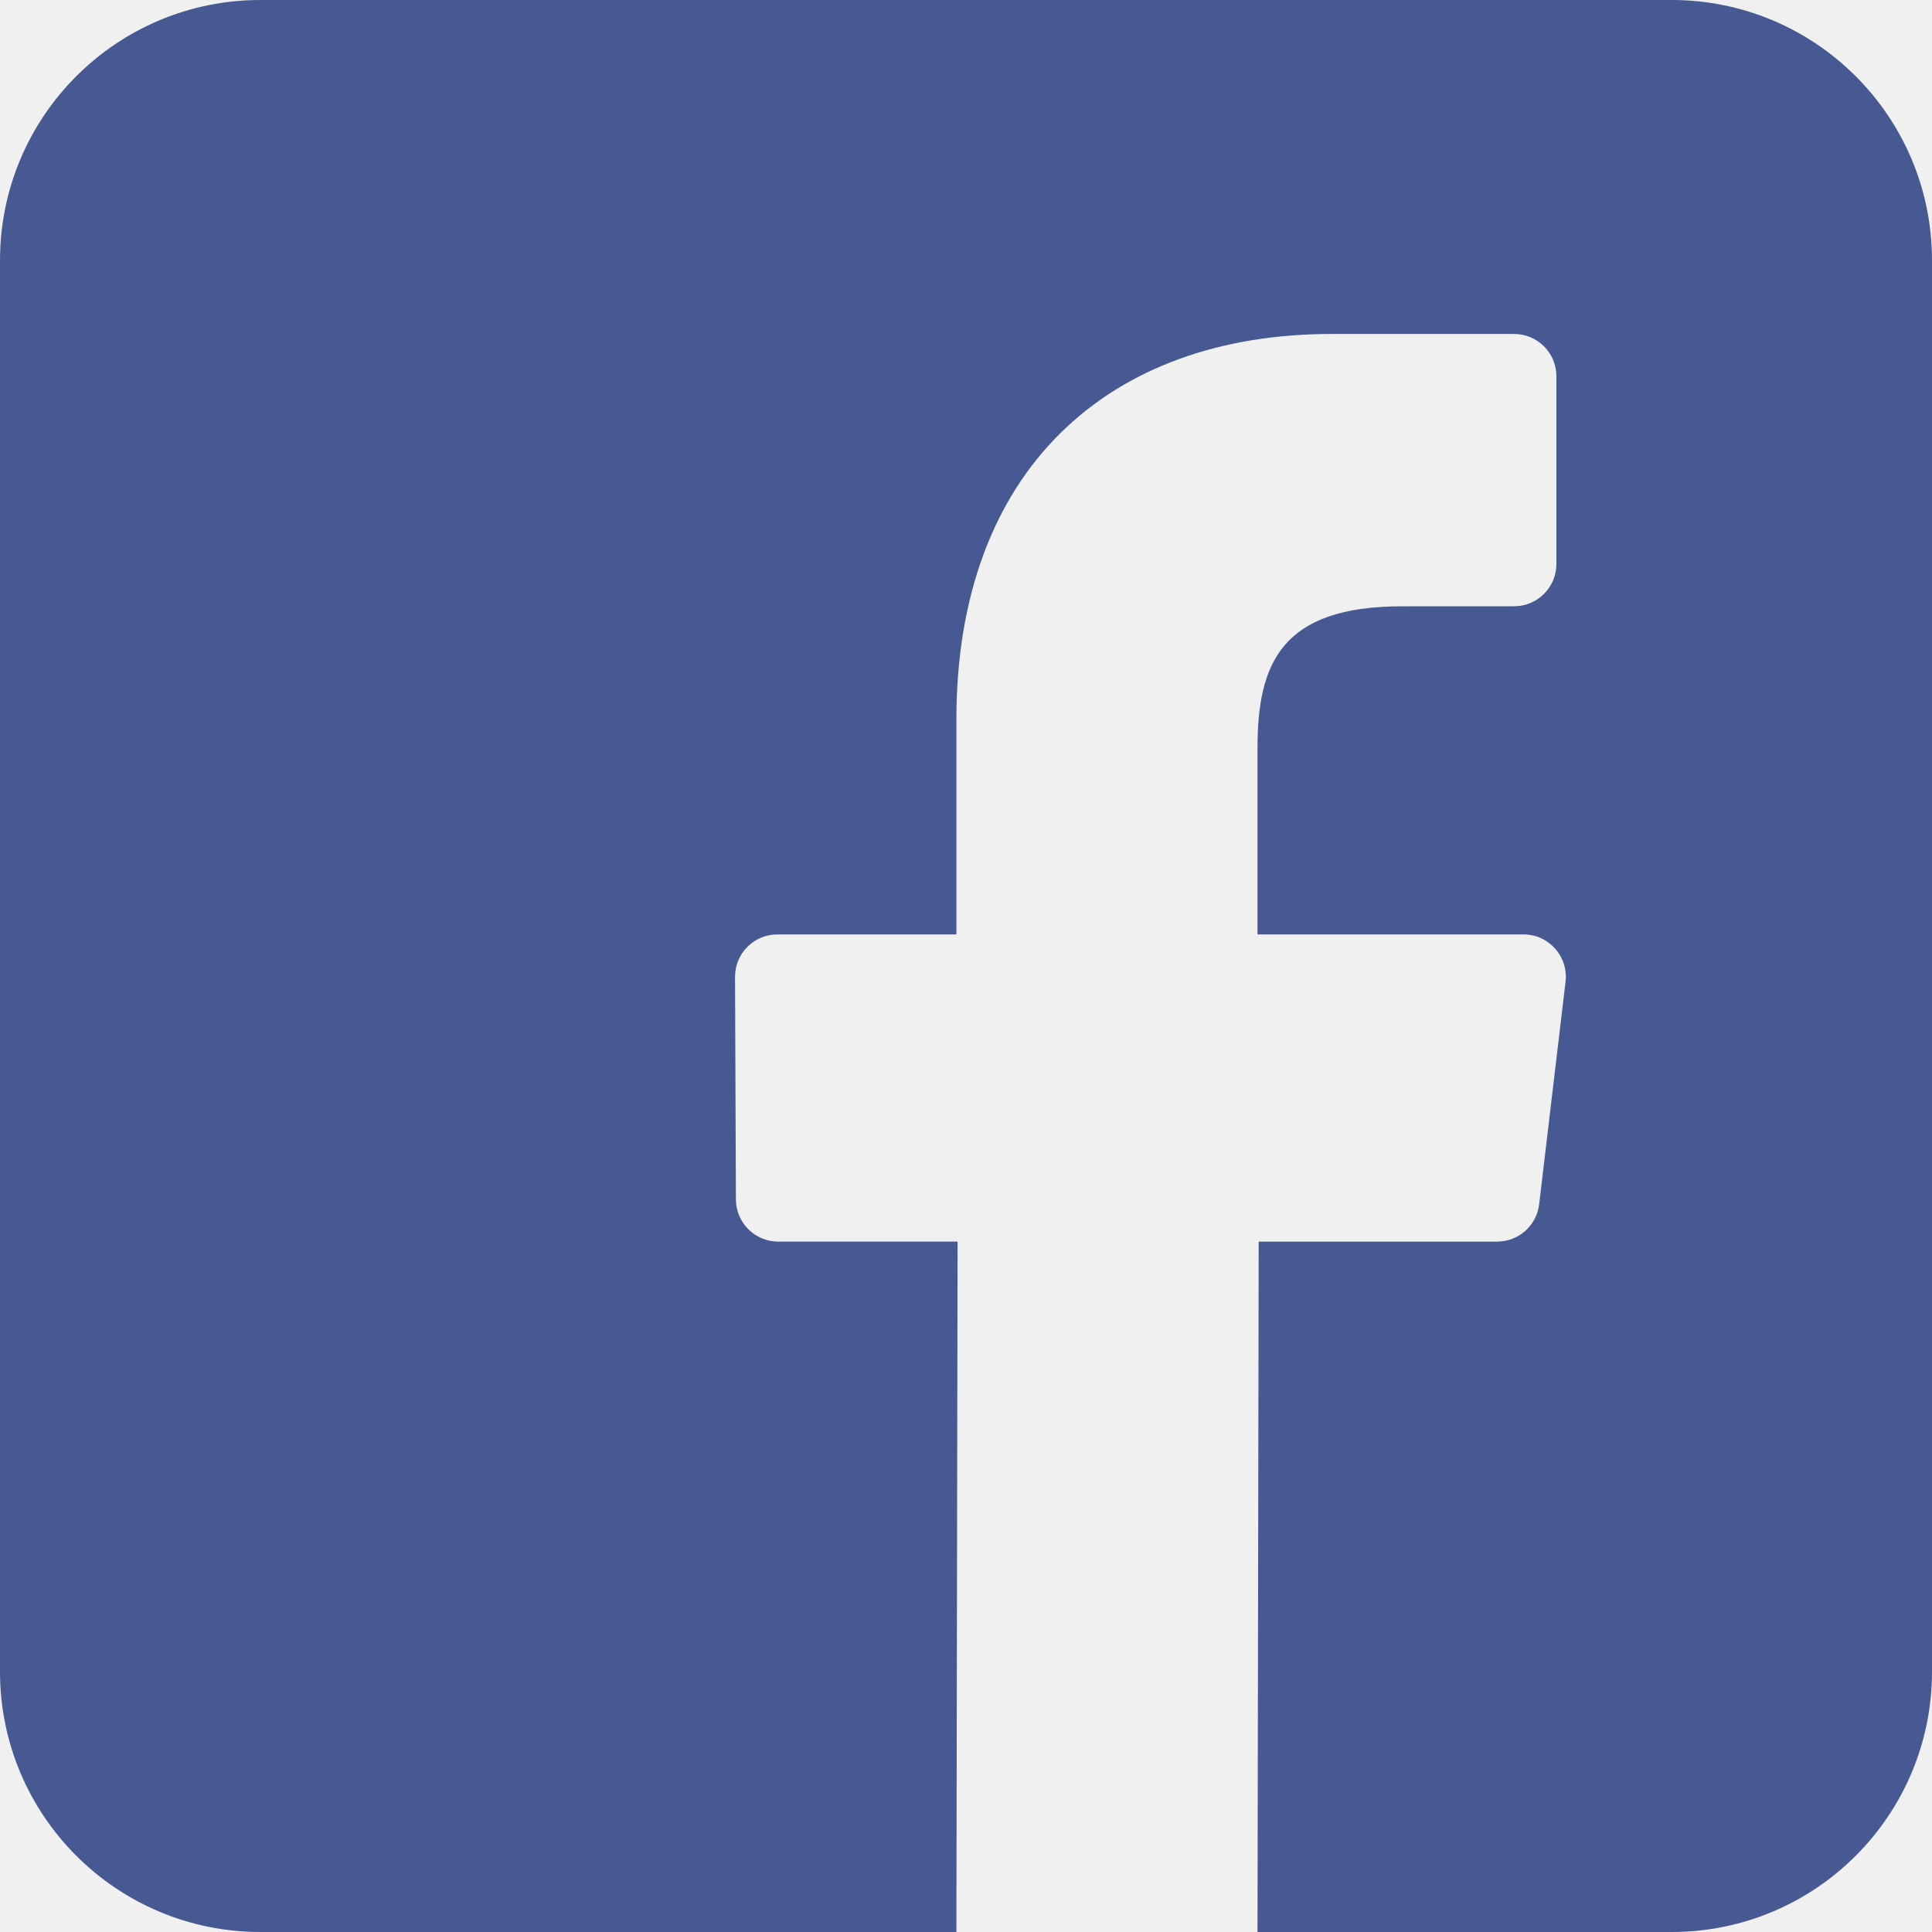
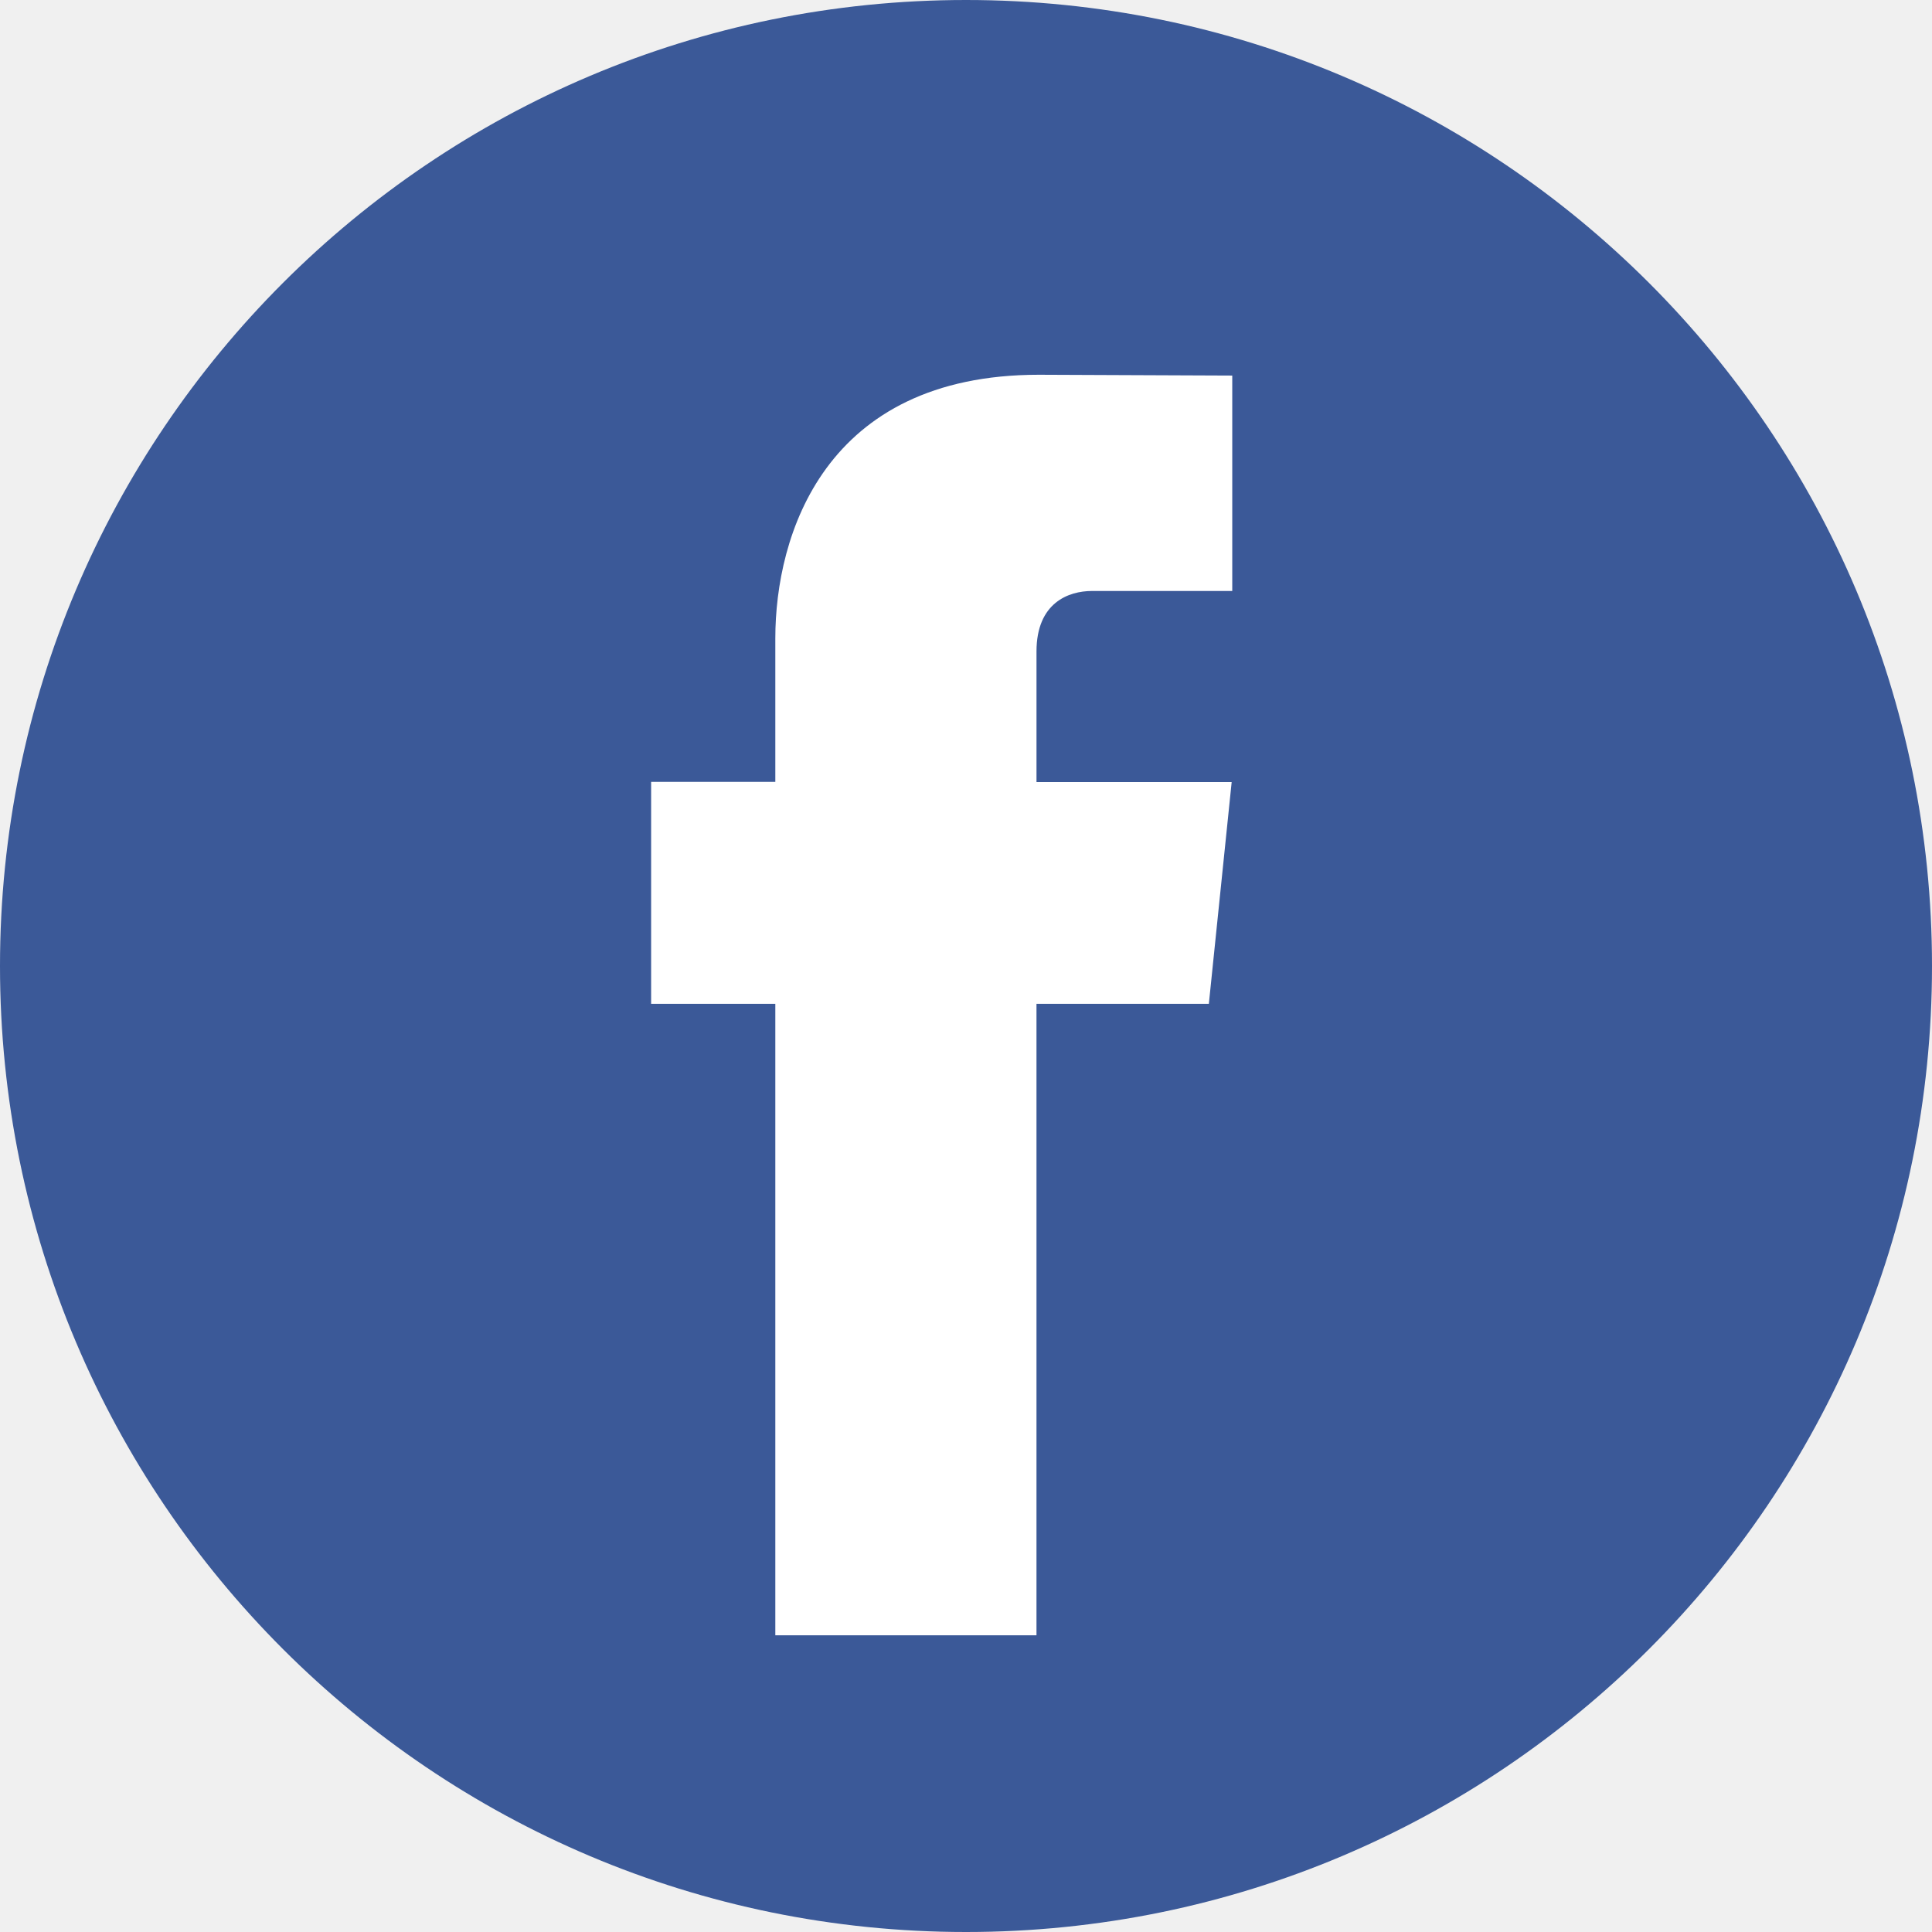
- <svg xmlns="http://www.w3.org/2000/svg" version="1.1" id="Layer_1" x="0px" y="0px" width="24" height="24" viewBox="0 0 408.788 408.788" style="enable-background:new 0 0 408.788 408.788;" xml:space="preserve">
-   <path style="fill:#475993;" d="M353.701,0H55.087C24.665,0,0.002,24.662,0.002,55.085v298.616c0,30.423,24.662,55.085,55.085,55.085  h147.275l0.251-146.078h-37.951c-4.932,0-8.935-3.988-8.954-8.92l-0.182-47.087c-0.019-4.959,3.996-8.989,8.955-8.989h37.882  v-45.498c0-52.8,32.247-81.55,79.348-81.55h38.65c4.945,0,8.955,4.009,8.955,8.955v39.704c0,4.944-4.007,8.952-8.95,8.955  l-23.719,0.011c-25.615,0-30.575,12.172-30.575,30.035v39.389h56.285c5.363,0,9.524,4.683,8.892,10.009l-5.581,47.087  c-0.534,4.506-4.355,7.901-8.892,7.901h-50.453l-0.251,146.078h87.631c30.422,0,55.084-24.662,55.084-55.084V55.085  C408.786,24.662,384.124,0,353.701,0z" />
+ <svg xmlns="http://www.w3.org/2000/svg" version="1.1" id="Capa_1" x="0px" y="0px" viewBox="0 0 112.196 112.196" style="enable-background:new 0 0 112.196 112.196;" xml:space="preserve">
+   <g>
+     <circle style="fill:#3B5998;" cx="56.098" cy="56.098" r="56.098" />
+     <path style="fill:#FFFFFF;" d="M70.201,58.294h-10.01v36.672H45.025V58.294h-7.213V45.406h7.213v-8.34   c0-5.964,2.833-15.303,15.301-15.303L71.56,21.81v12.51h-8.151c-1.337,0-3.217,0.668-3.217,3.513v7.585h11.334L70.201,58.294z" />
+   </g>
  <g>
</g>
  <g>
</g>
  <g>
</g>
  <g>
</g>
  <g>
</g>
  <g>
</g>
  <g>
</g>
  <g>
</g>
  <g>
</g>
  <g>
</g>
  <g>
</g>
  <g>
</g>
  <g>
</g>
  <g>
</g>
  <g>
</g>
</svg>
